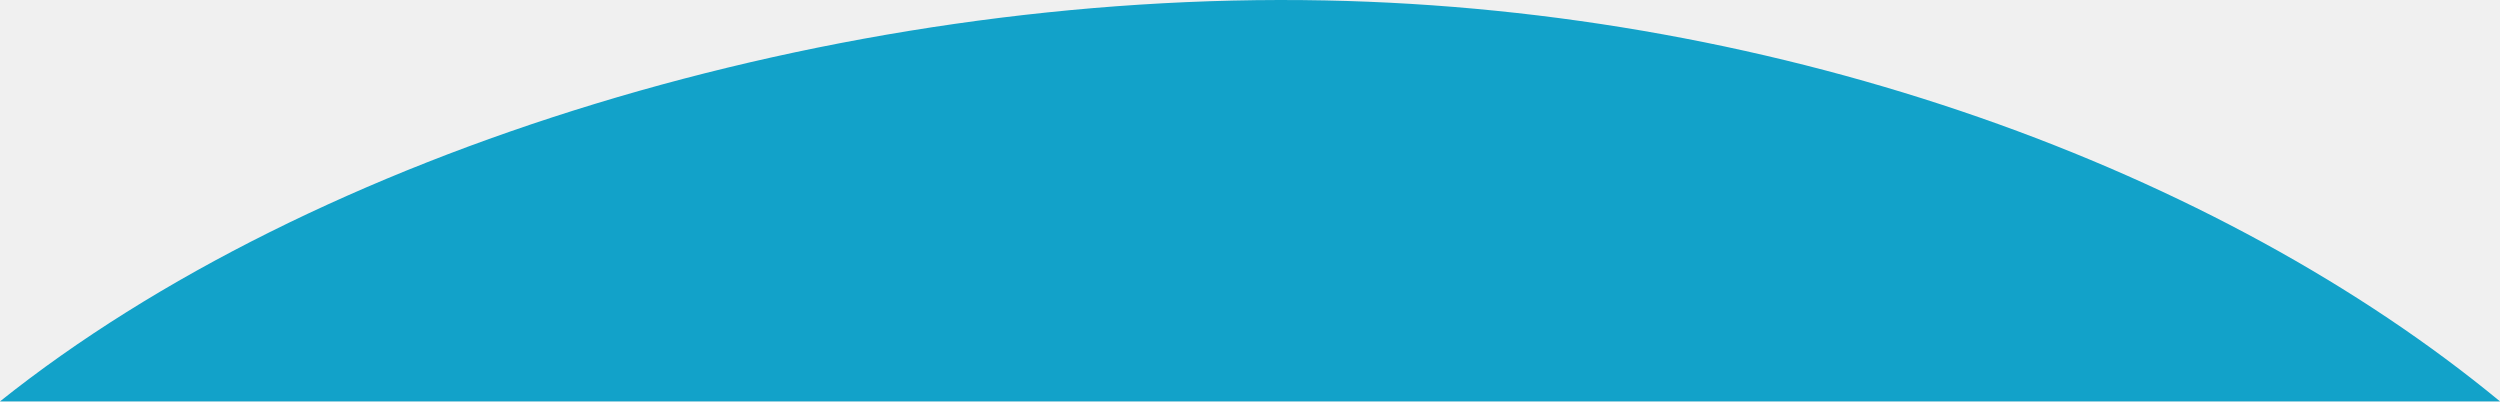
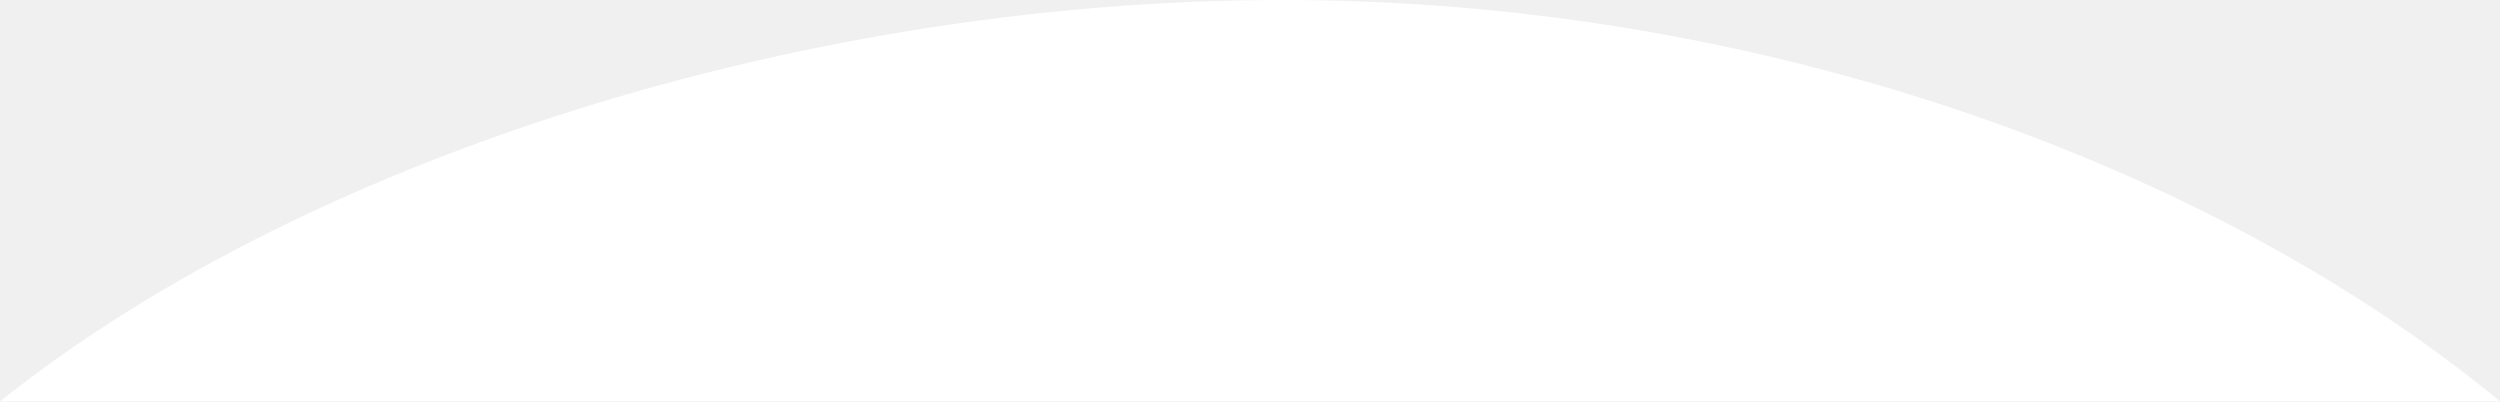
<svg xmlns="http://www.w3.org/2000/svg" version="1.1" id="Ebene_1" x="0px" y="0px" viewBox="0 0 884.43 142" style="enable-background:new 0 0 884.43 142;" xml:space="preserve">
  <style type="text/css">
- 	.st0{fill:#12A2C9;}
+ 	.st0{fill:#ffffff;}
</style>
  <g>
    <path class="st0" d="M884.43,142C785.21,60.14,631.51,3.39,468.76,0.15C295-3.3,110.49,53.77,0,142H884.43z" />
  </g>
</svg>
